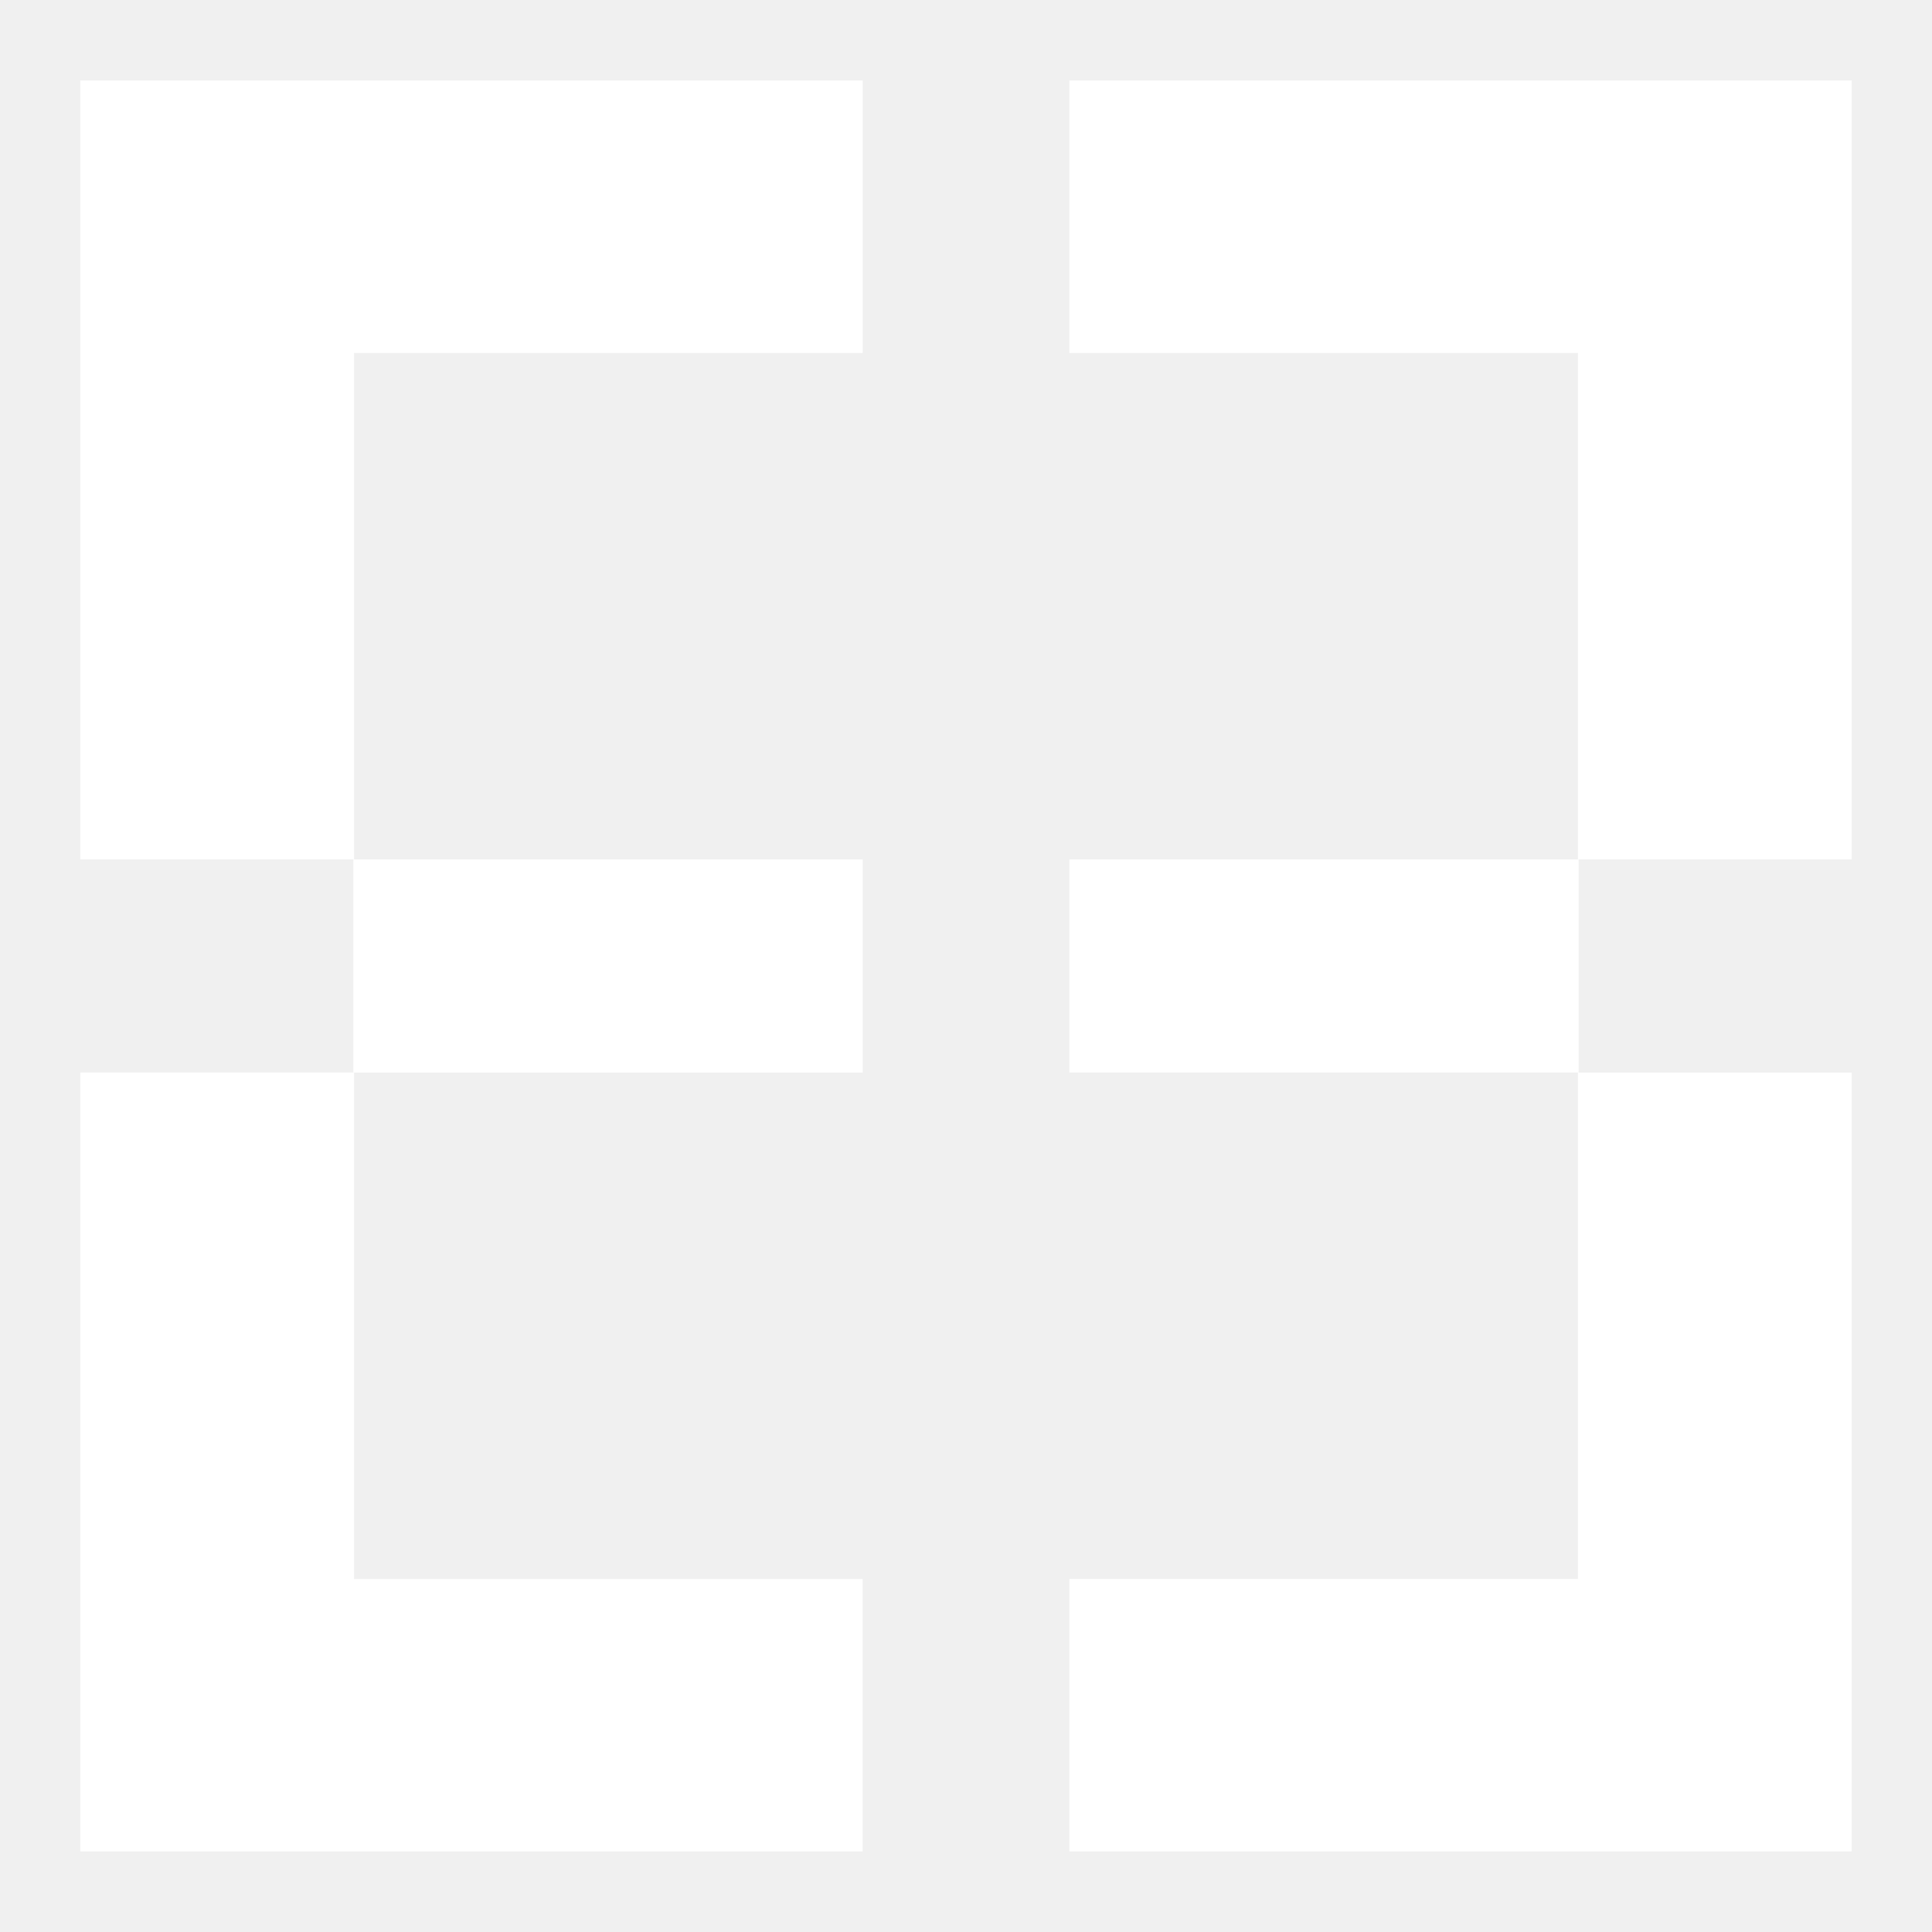
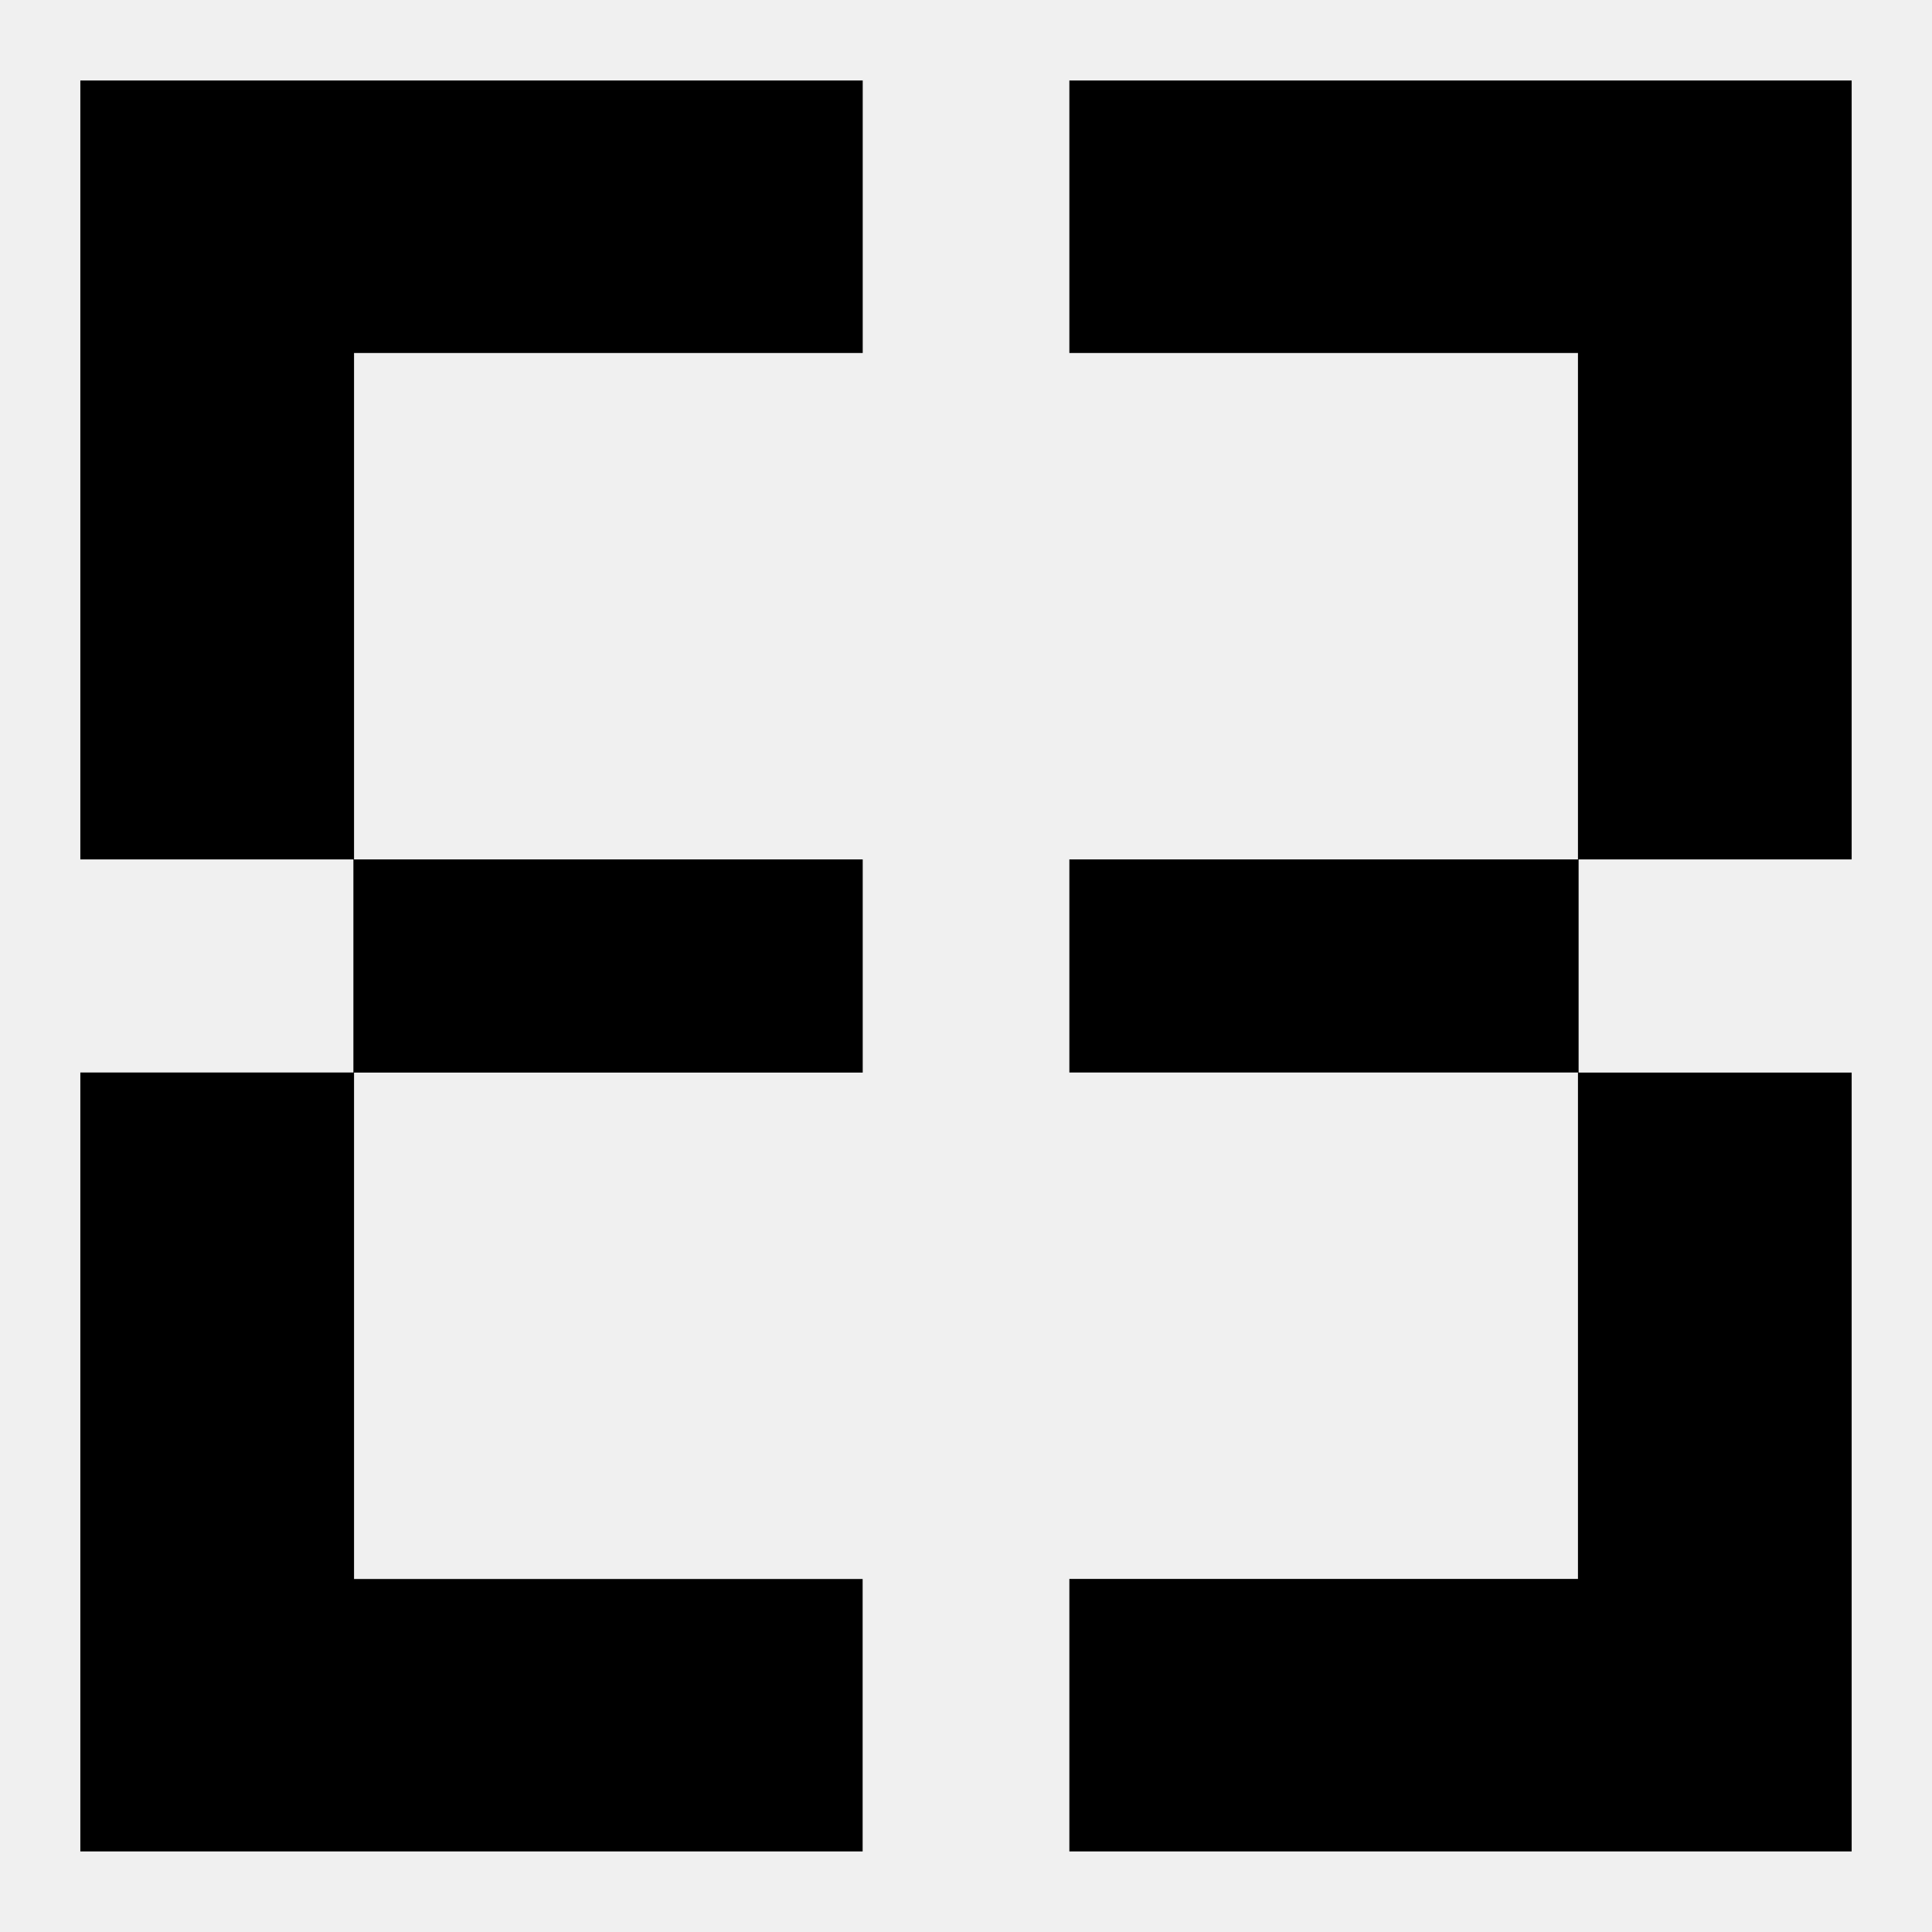
- <svg xmlns="http://www.w3.org/2000/svg" width="24" height="24" fill="#fff" viewBox="0 0 24 24">
+ <svg xmlns="http://www.w3.org/2000/svg" width="24" height="24" fill="currentColor" viewBox="0 0 24 24">
  <path d="M23.002 10.676V1H13.284V4.385H19.602V10.676H13.284V13.323H19.602V19.614H13.284V22.999H23.002V13.324H19.61V10.676H23.002Z" />
  <path d="M0.998 10.676H4.39V13.323H0.998V22.999H10.716V19.615H4.398V13.324H10.717V10.676H4.398V4.385H10.717V1H0.998V10.676Z" />
</svg>
